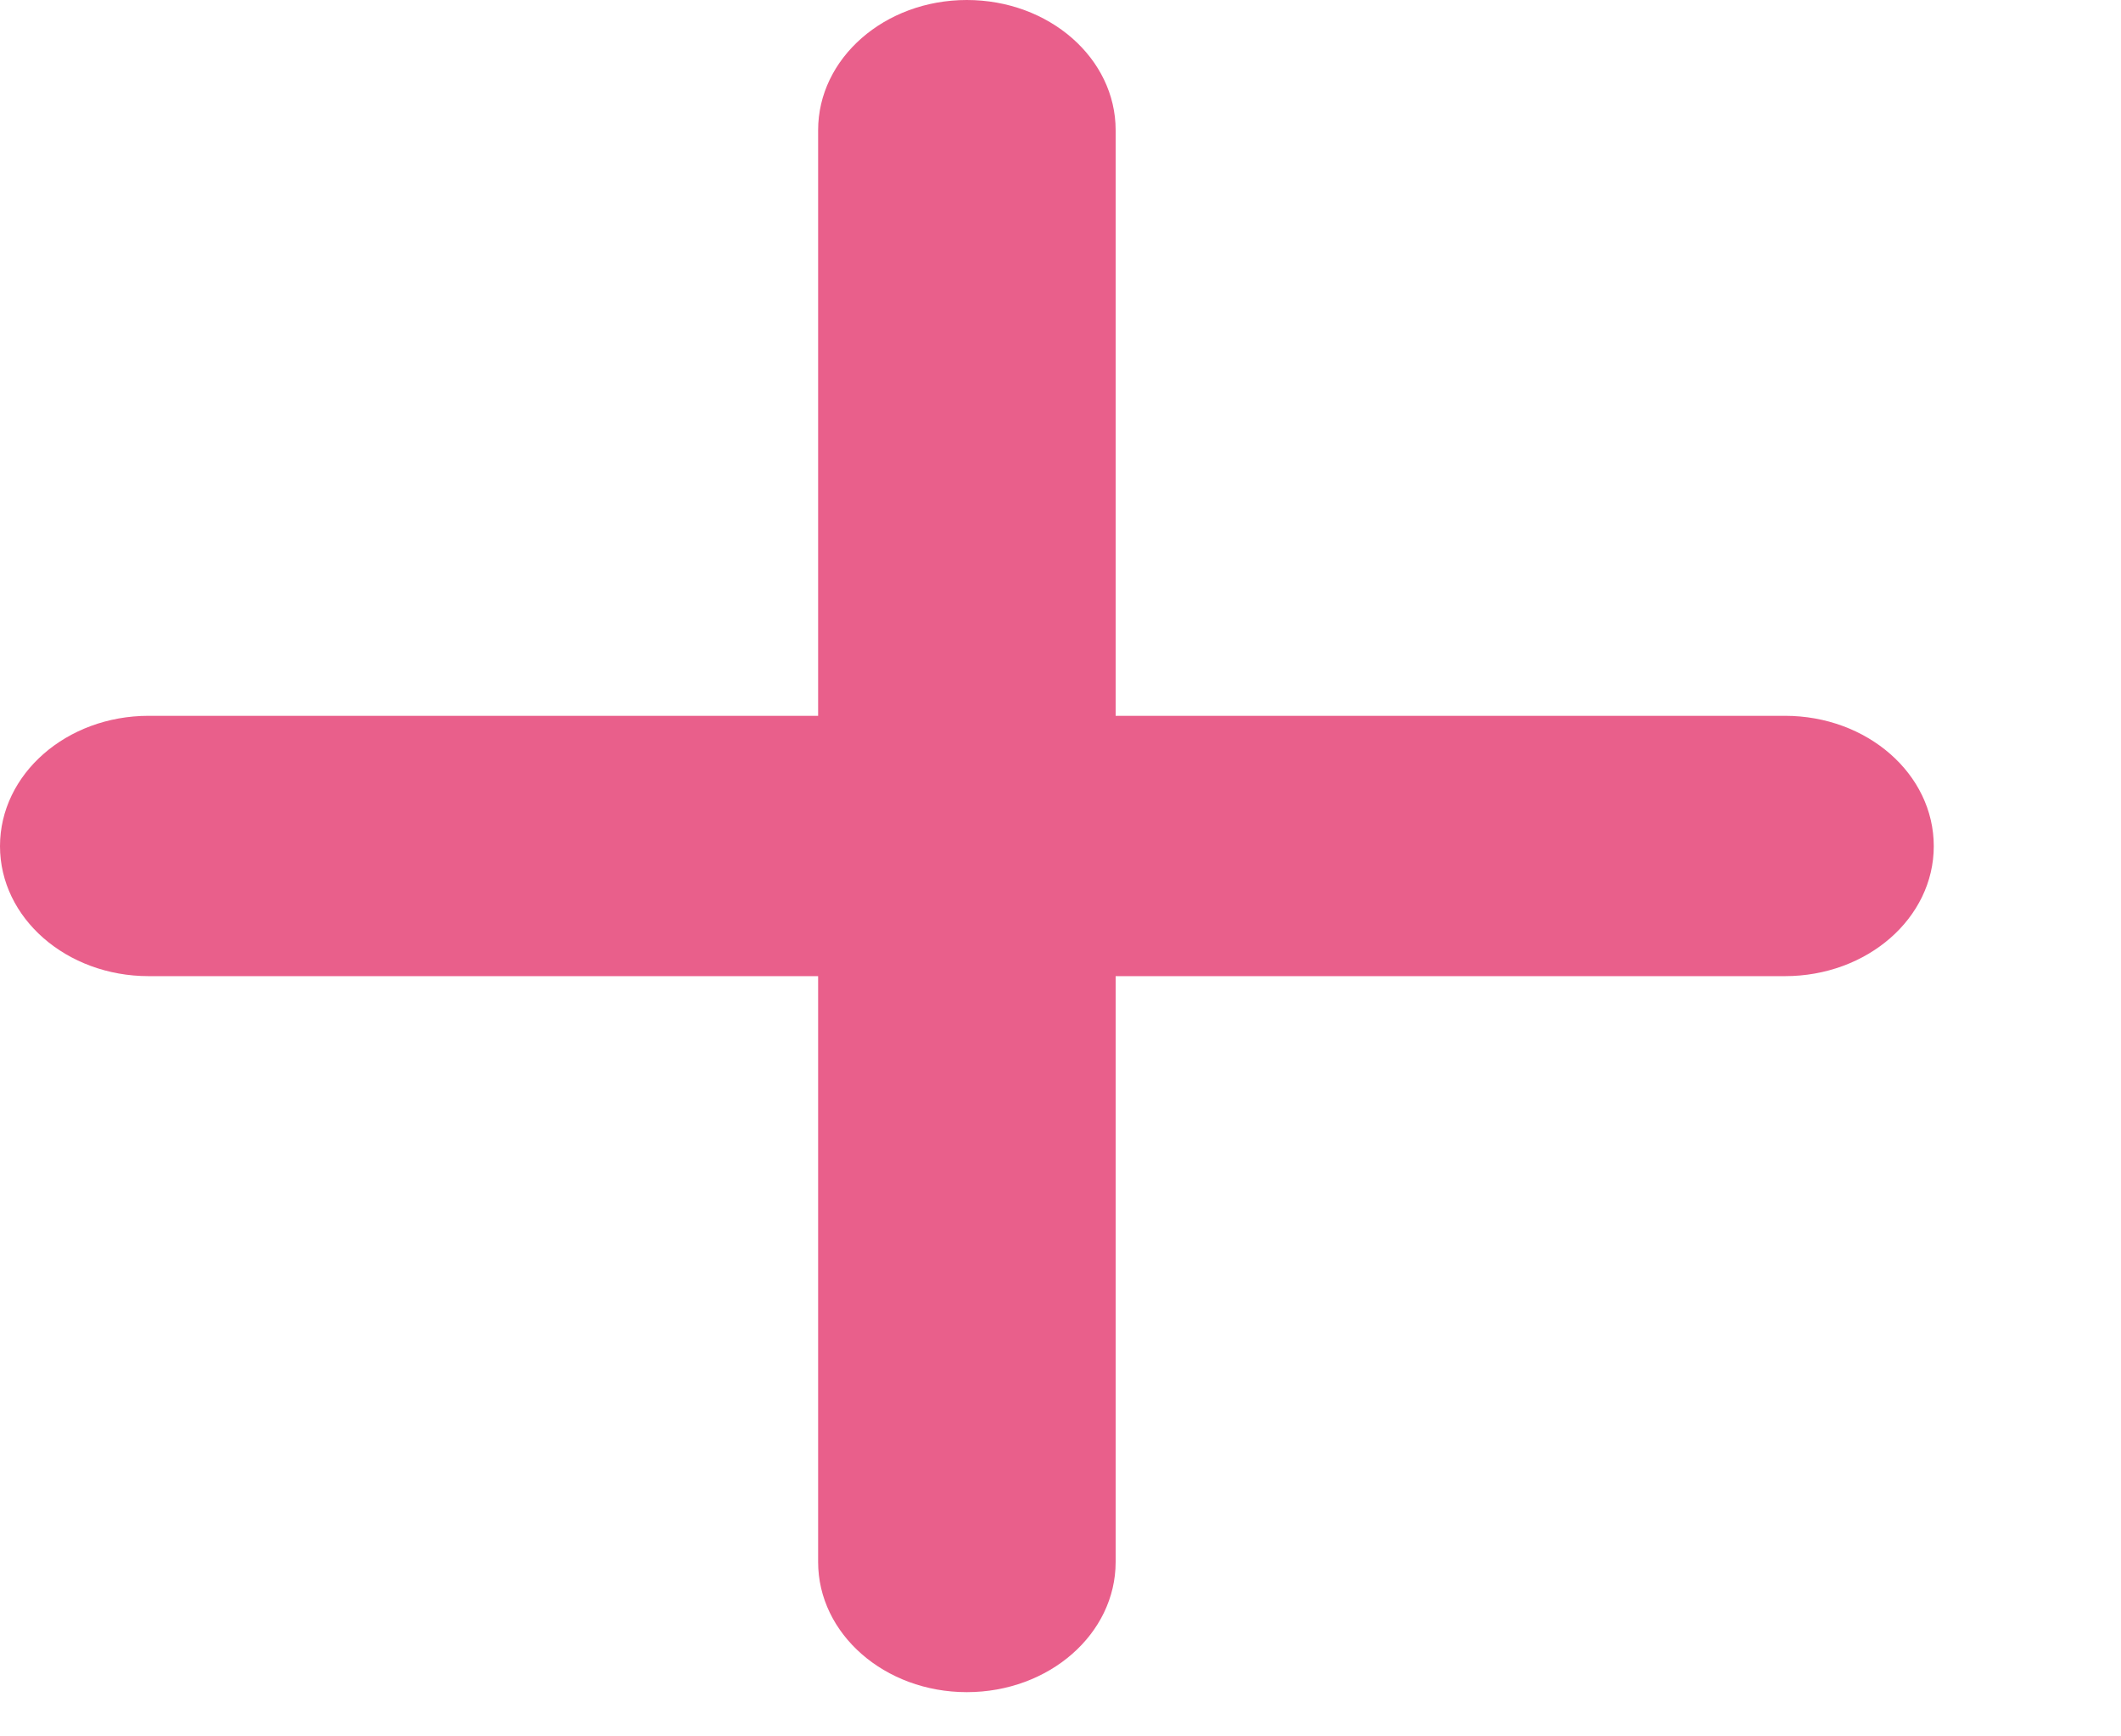
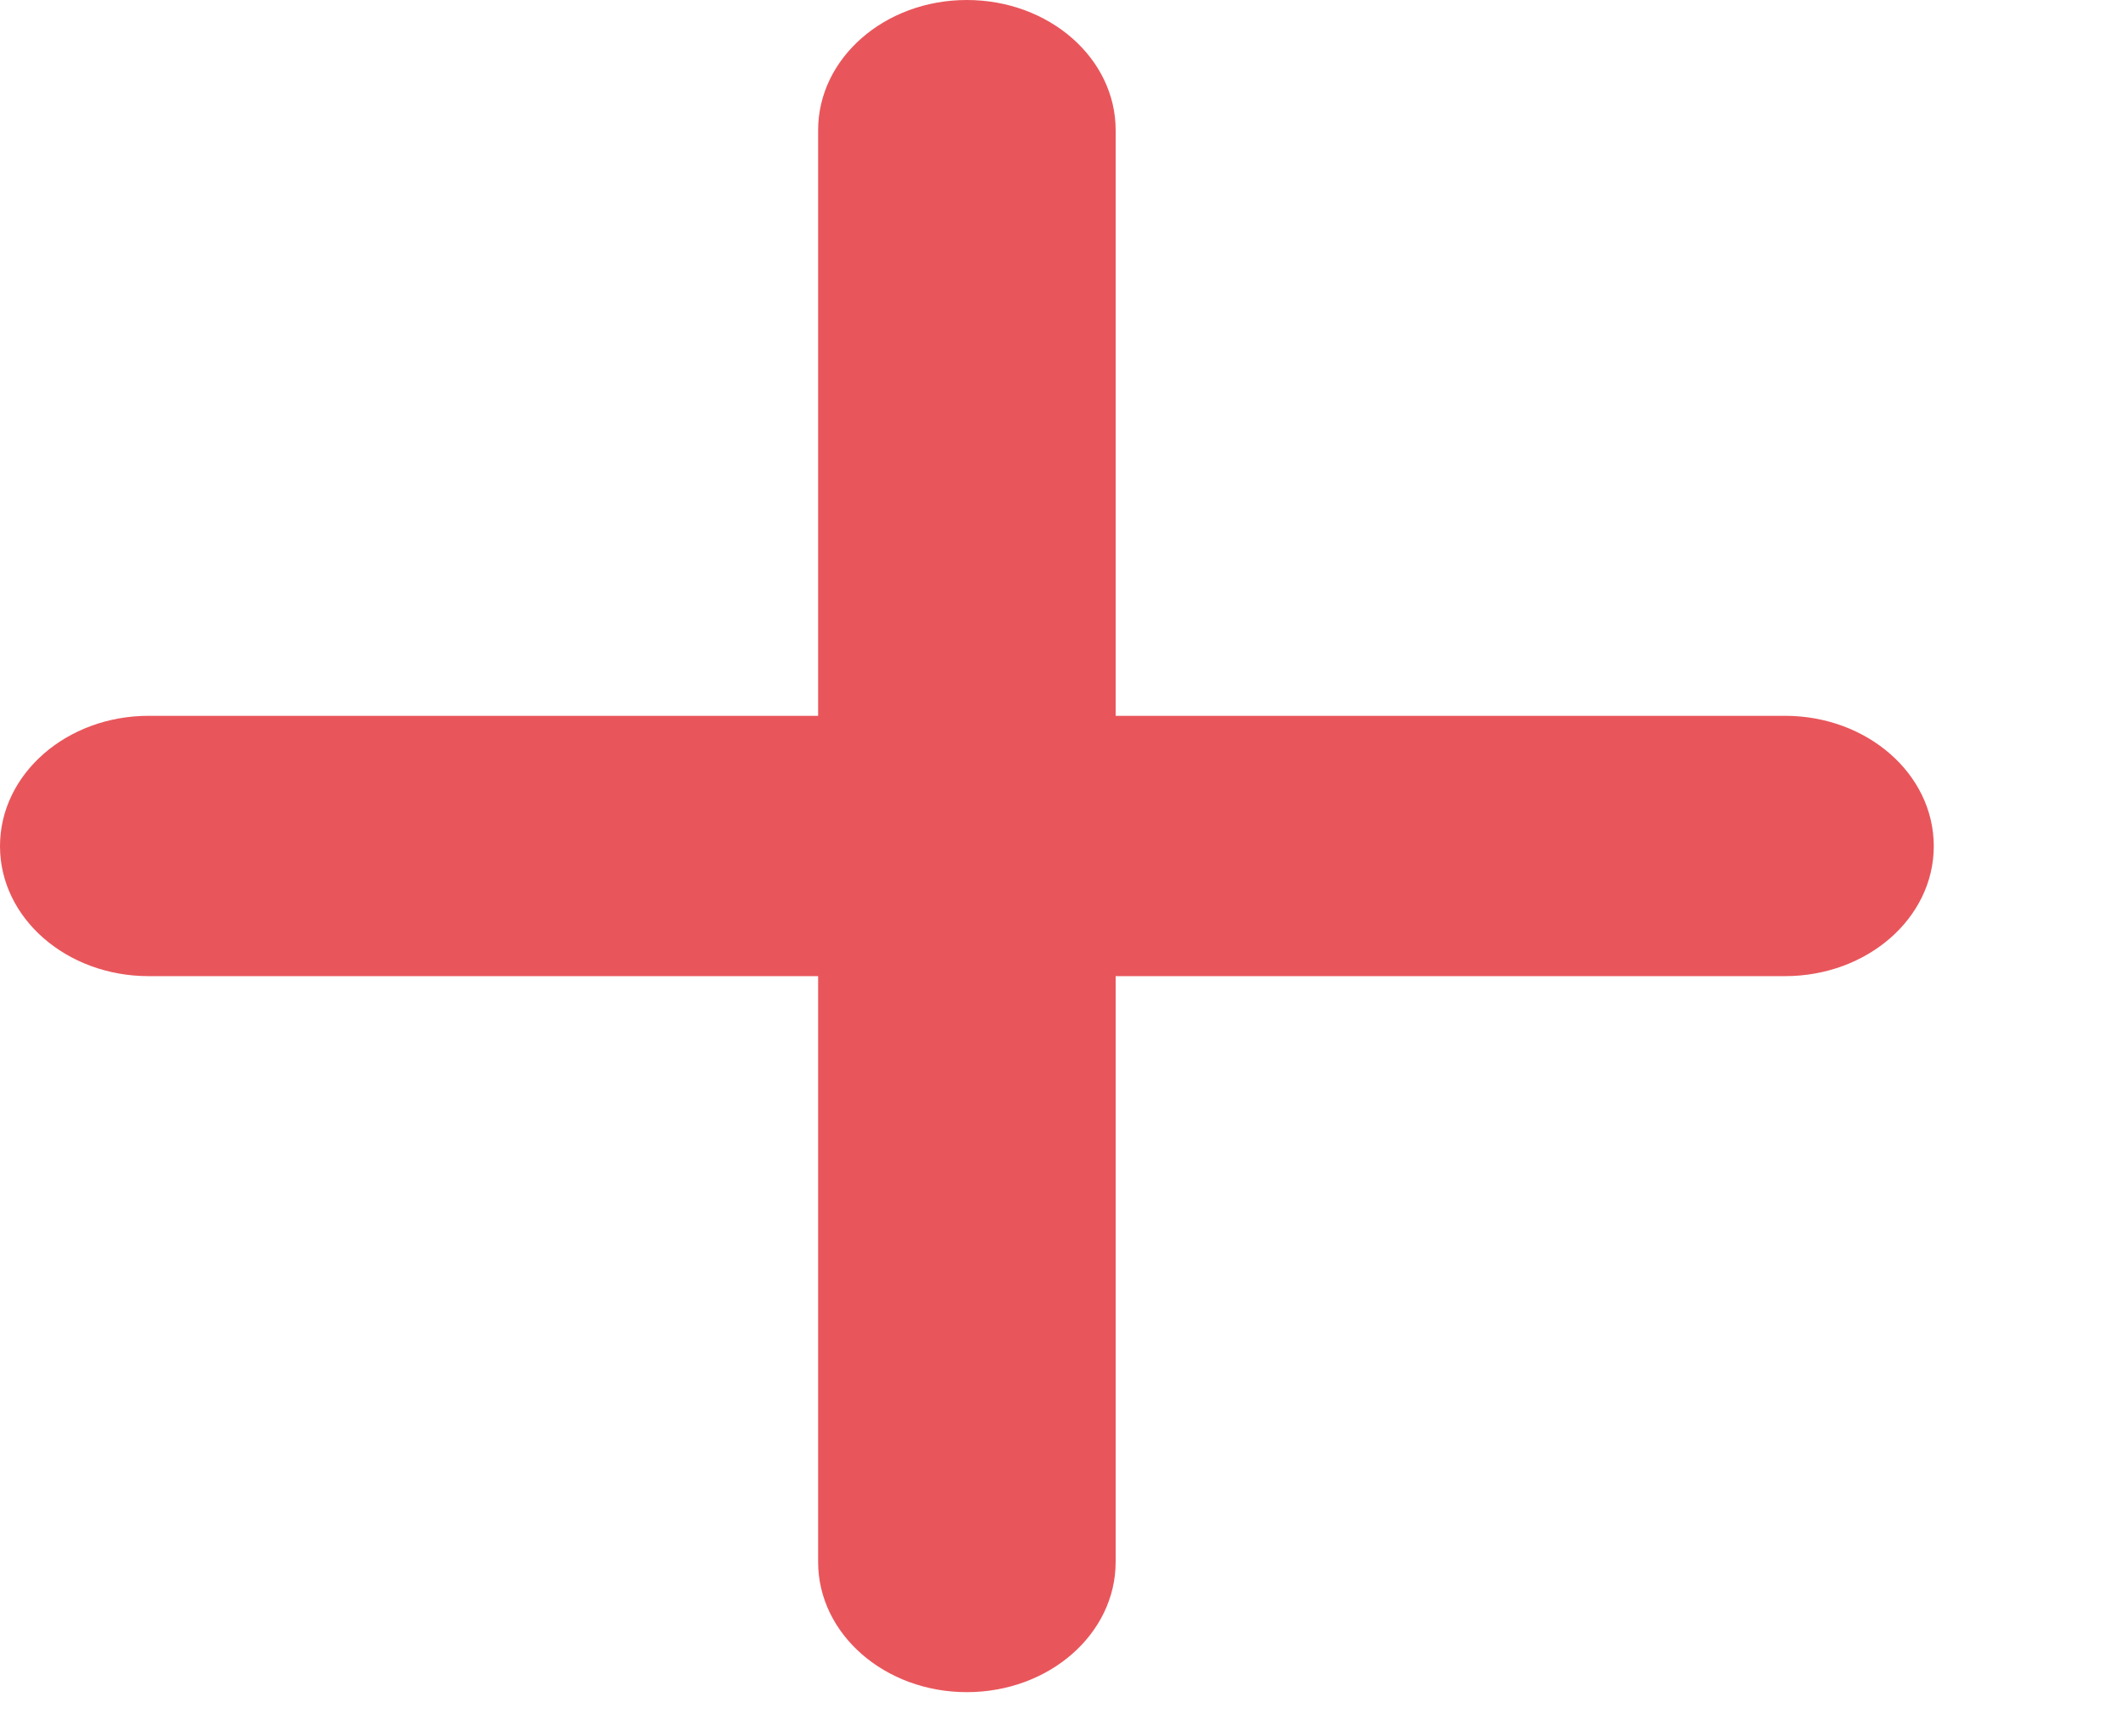
<svg xmlns="http://www.w3.org/2000/svg" width="11" height="9" viewBox="0 0 11 9" fill="none">
-   <path d="M5.786 0.675C5.786 0.302 5.441 0 5.014 0C4.588 0 4.243 0.302 4.243 0.675V3.712H0.771C0.345 3.712 0 4.014 0 4.388C0 4.761 0.345 5.062 0.771 5.062H4.243V8.1C4.243 8.473 4.588 8.775 5.014 8.775C5.441 8.775 5.786 8.473 5.786 8.1V5.062H9.257C9.684 5.062 10.029 4.761 10.029 4.388C10.029 4.014 9.684 3.712 9.257 3.712H5.786V0.675Z" fill="#E95F8B" />
+   <path d="M5.786 0.675C5.786 0.302 5.441 0 5.014 0C4.588 0 4.243 0.302 4.243 0.675V3.712H0.771C0.345 3.712 0 4.014 0 4.388C0 4.761 0.345 5.062 0.771 5.062H4.243V8.1C4.243 8.473 4.588 8.775 5.014 8.775C5.441 8.775 5.786 8.473 5.786 8.1V5.062H9.257C9.684 5.062 10.029 4.761 10.029 4.388C10.029 4.014 9.684 3.712 9.257 3.712H5.786V0.675Z" fill="#E8565B" />
</svg>
